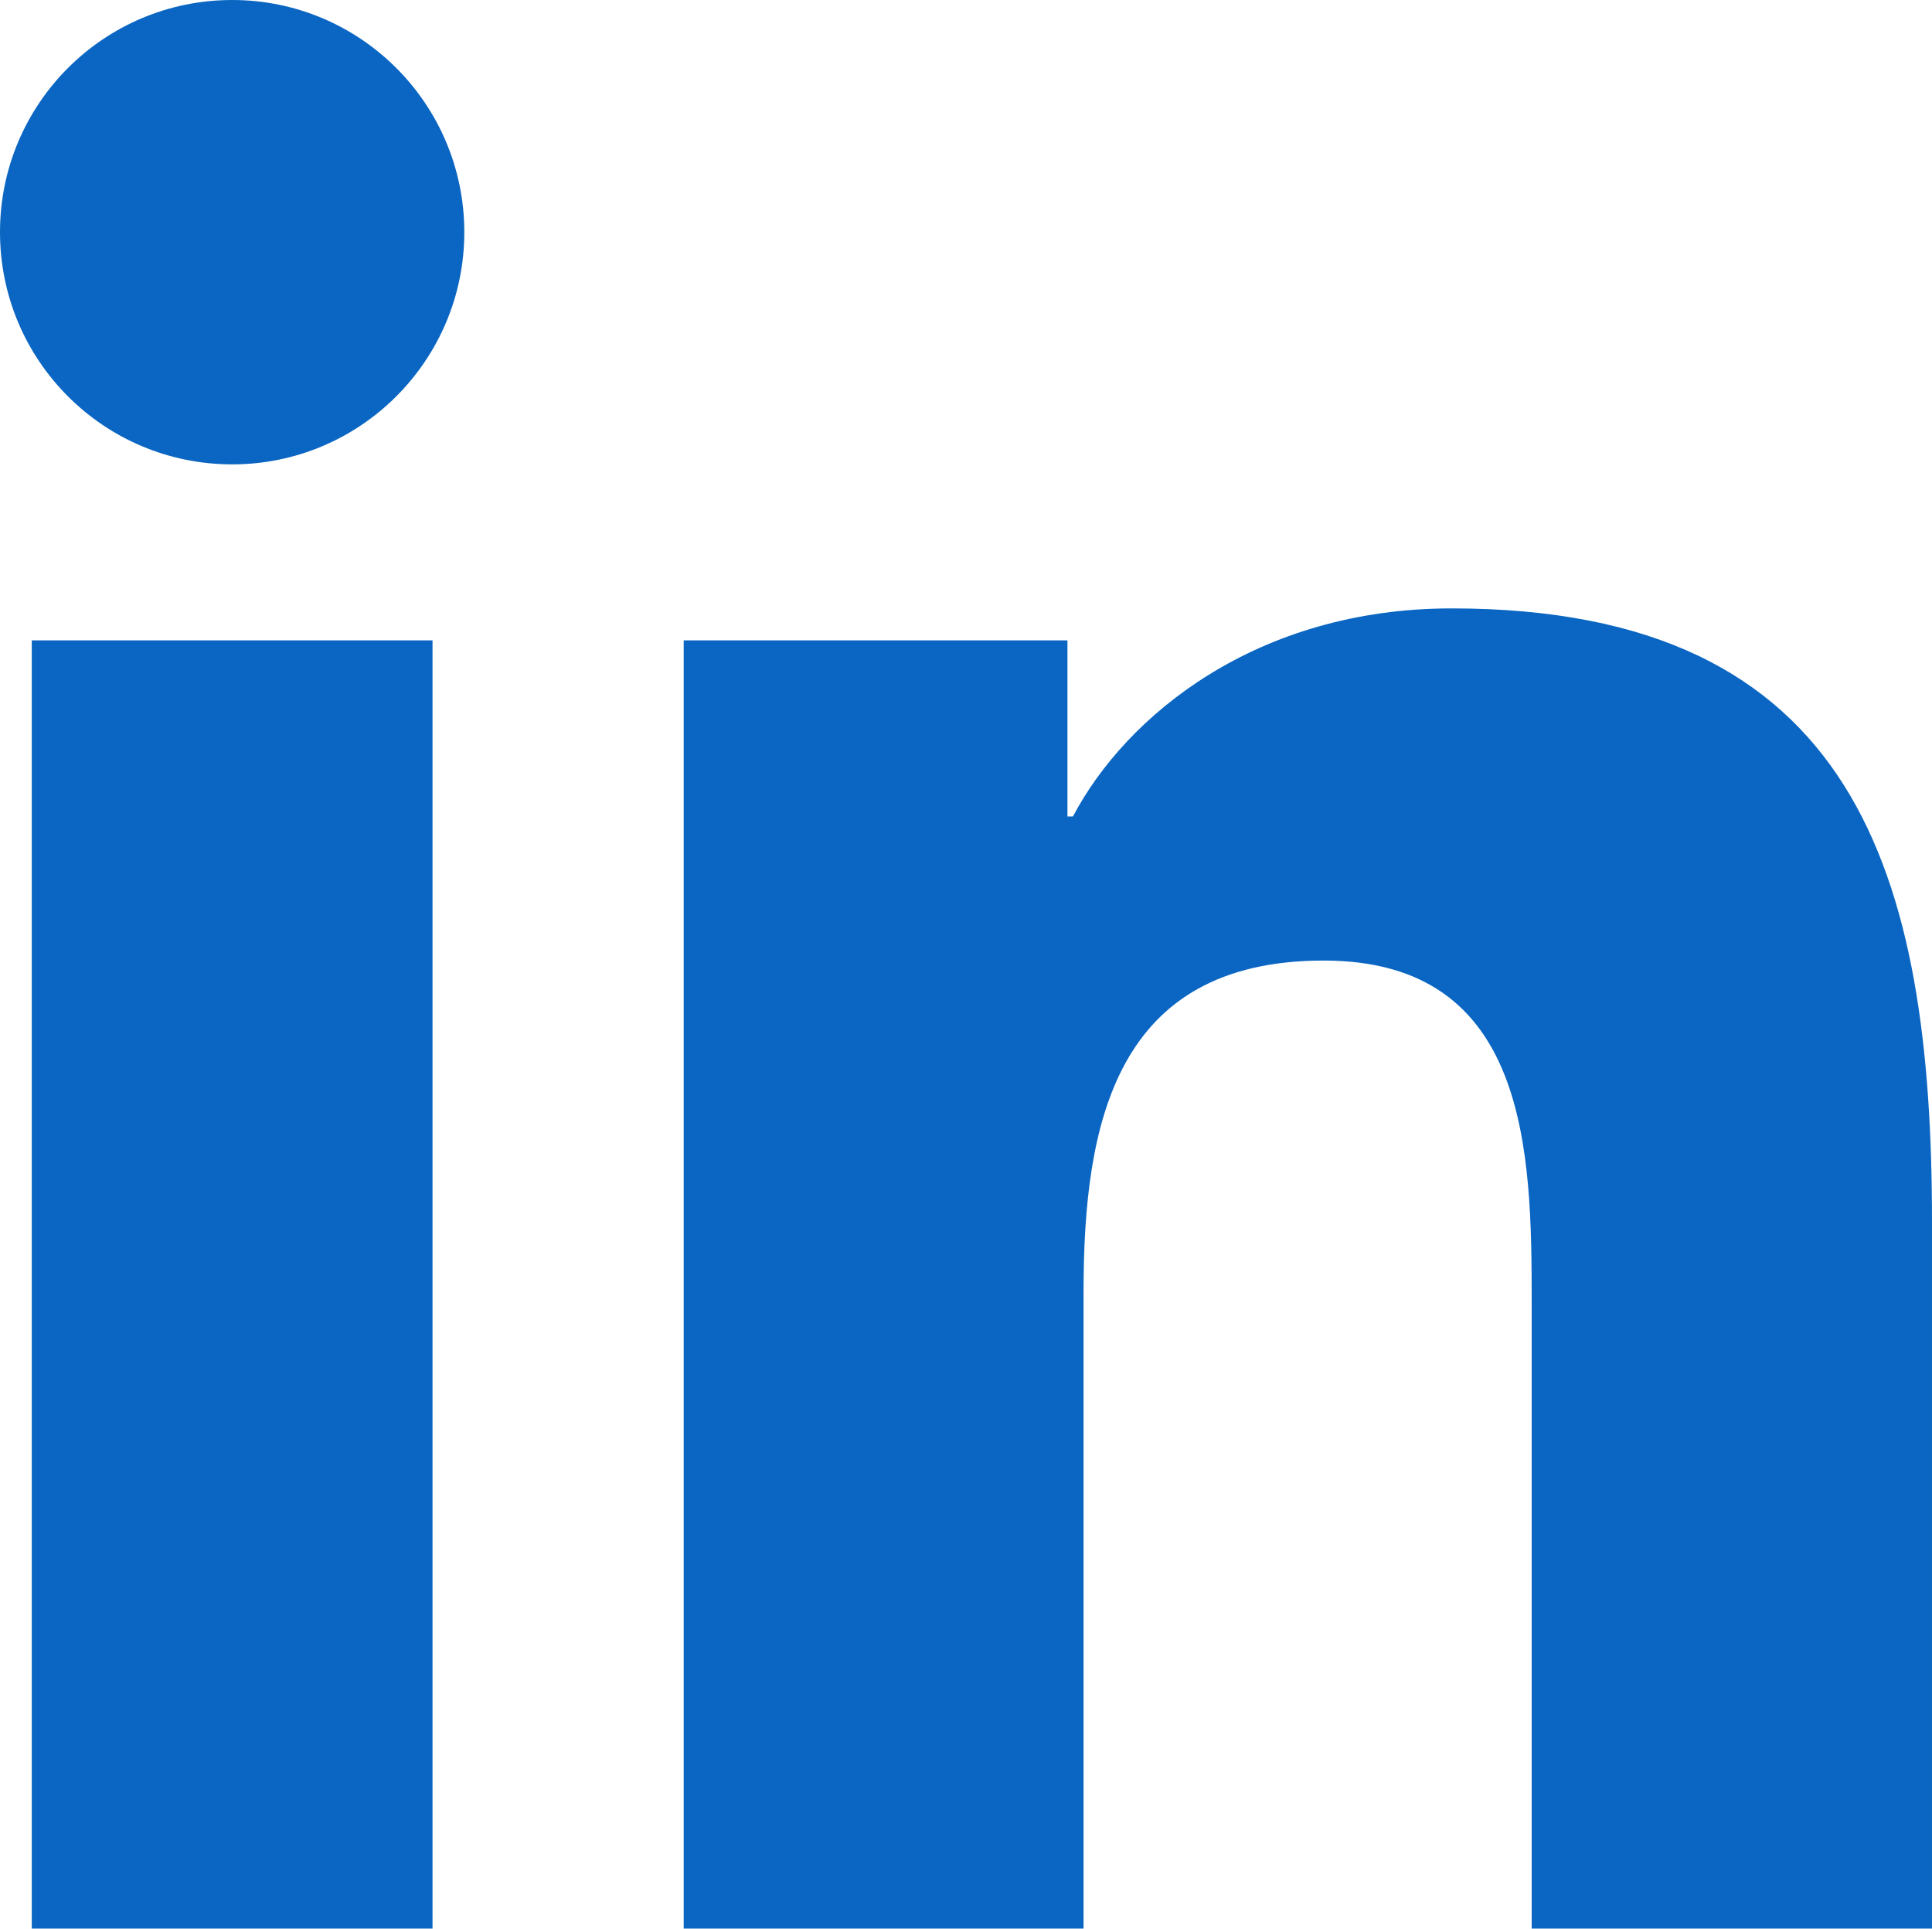
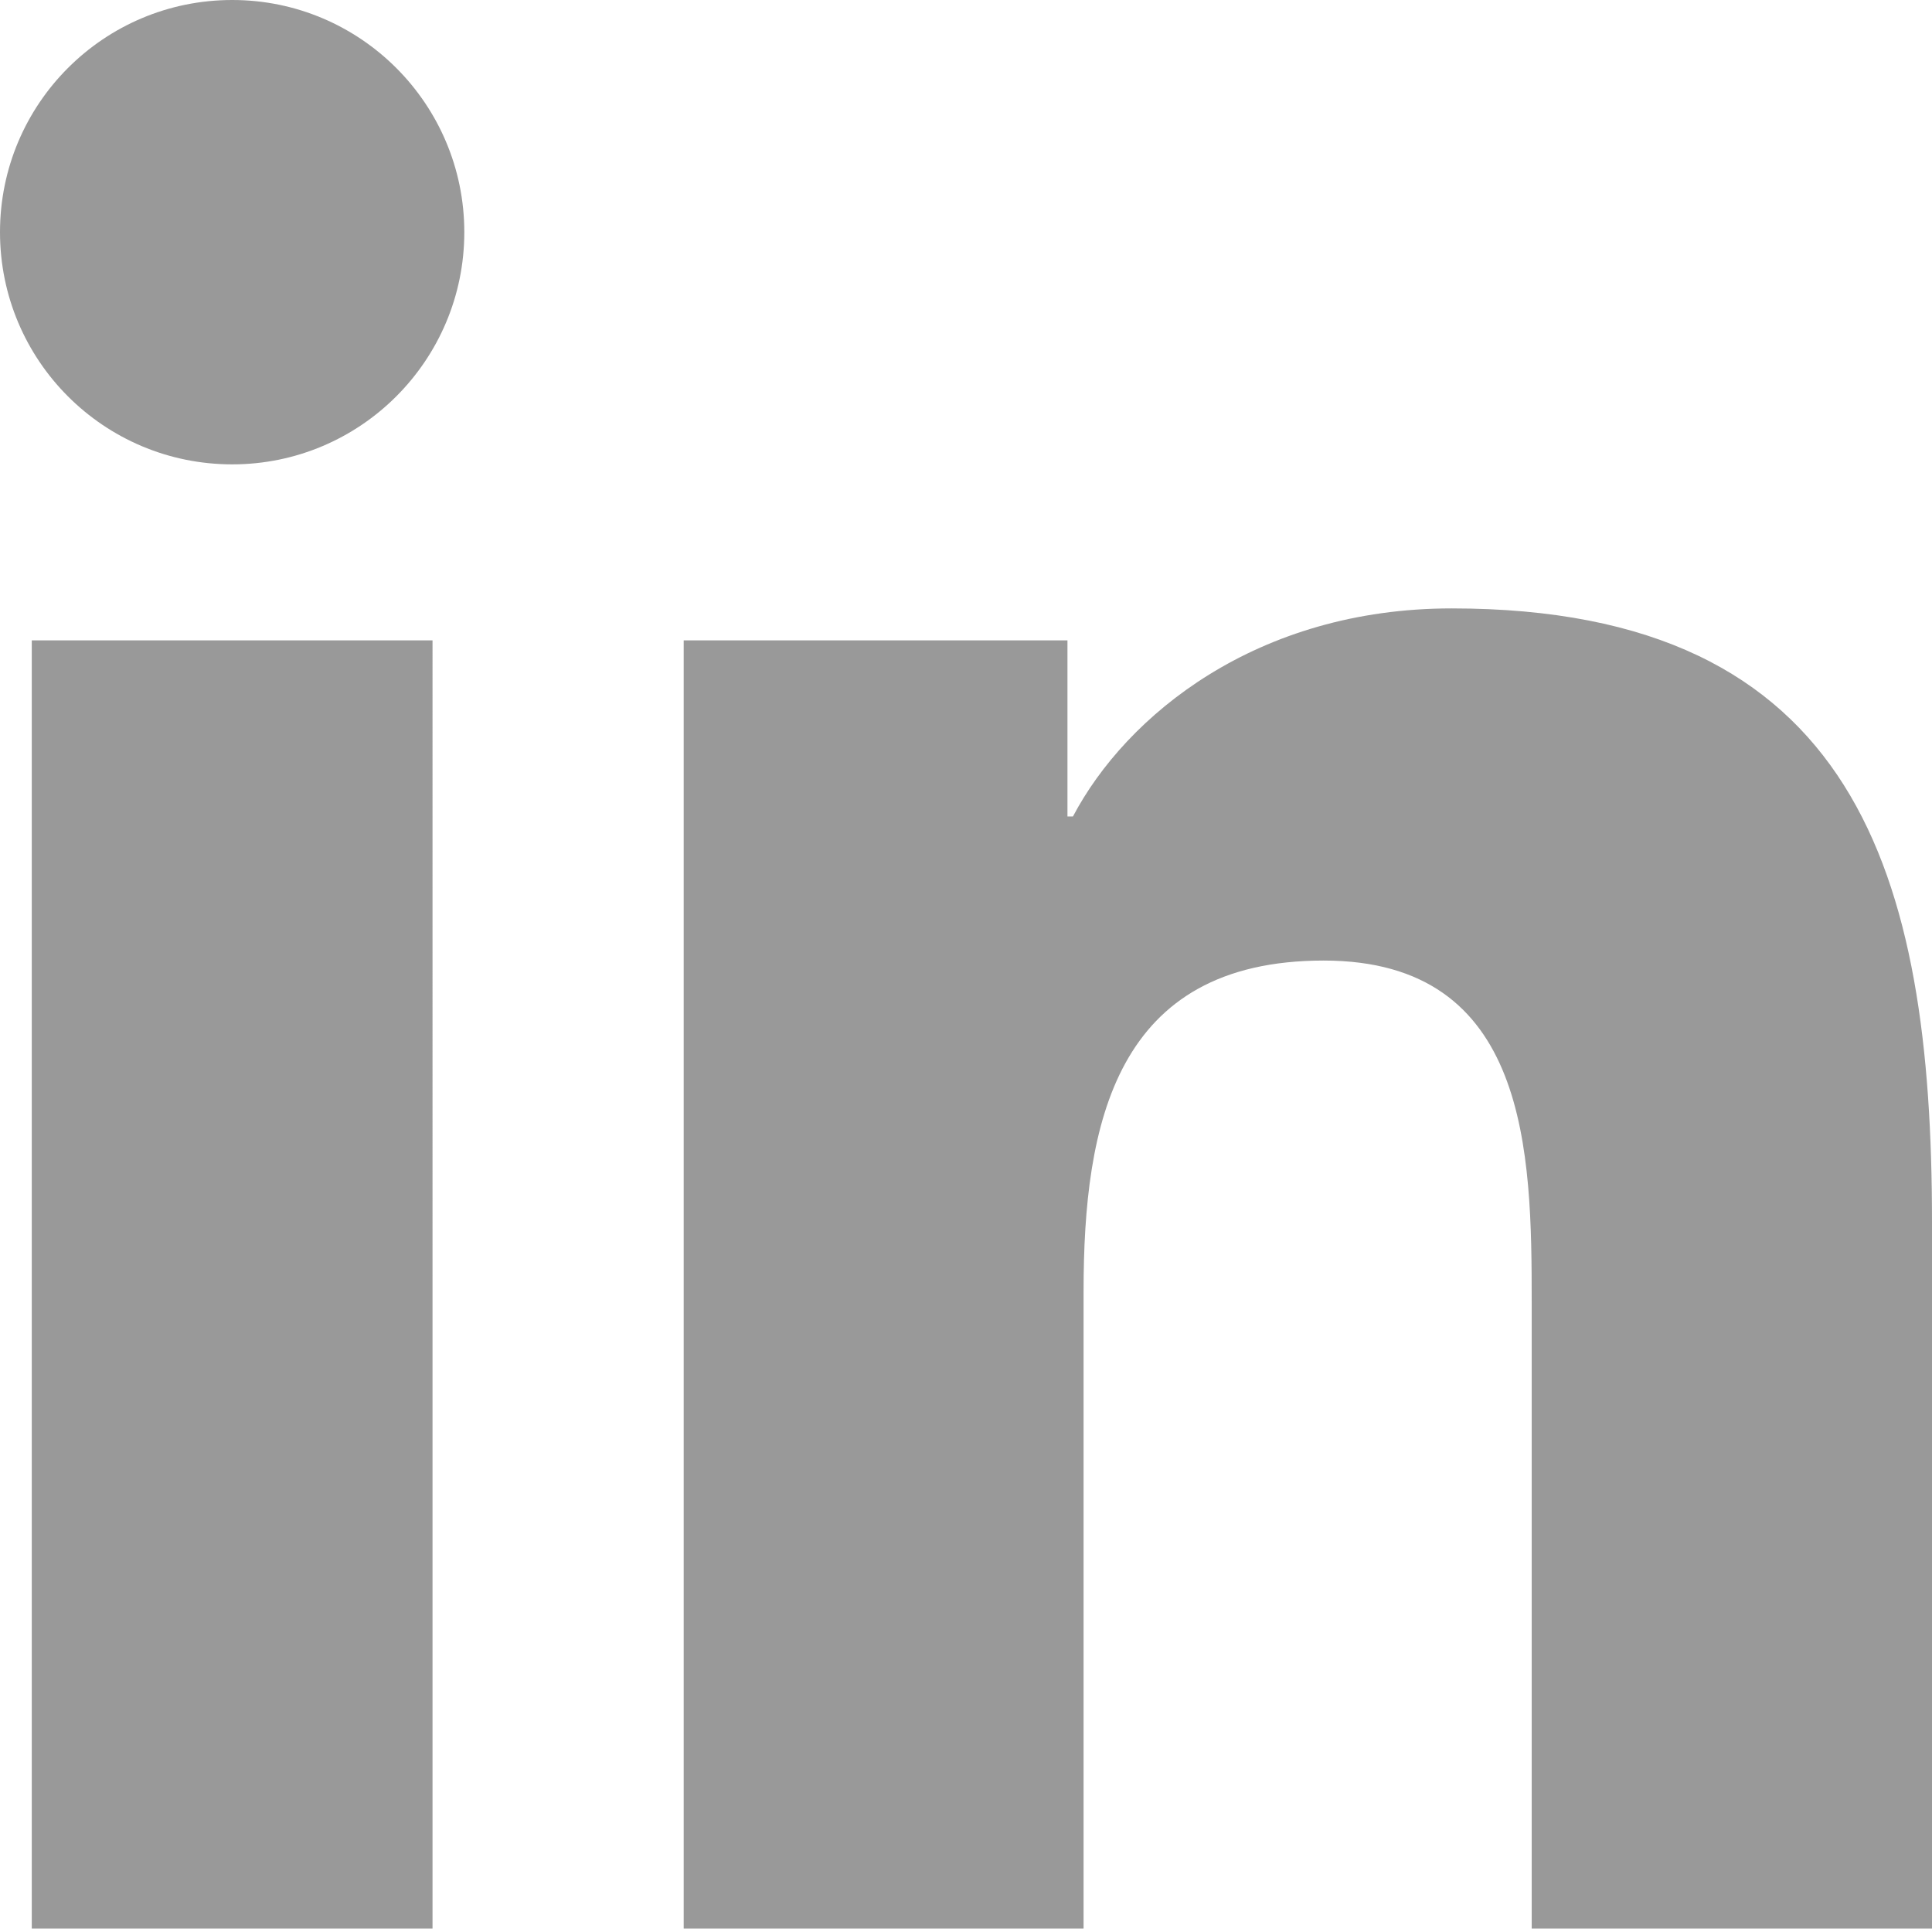
- <svg xmlns="http://www.w3.org/2000/svg" version="1.1" id="Layer_1" x="0px" y="0px" width="438.145px" height="437.347px" viewBox="82.386 172.657 438.145 437.347" enable-background="new 82.386 172.657 438.145 437.347" xml:space="preserve">
-   <path fill="#0A66C2" d="M520.53,610.004V449.791c0-78.677-16.988-139.166-108.917-139.166c-44.173,0-73.798,24.22-85.904,47.186  h-1.242v-39.937h-87.032v292.129h90.684V465.517c0-38.109,7.209-75.033,54.451-75.033c46.595,0,47.177,43.583,47.177,77.458v142.062  H520.53L520.53,610.004z M180.477,317.875H89.592v292.129h90.884V317.875z M135.058,172.657c-29.16,0-52.672,23.589-52.672,52.65  c0,29.067,23.513,52.656,52.672,52.656c29.045,0,52.625-23.588,52.625-52.656C187.683,196.247,164.103,172.657,135.058,172.657  L135.058,172.657z" />
+ <svg xmlns="http://www.w3.org/2000/svg" version="1.1" id="Layer_1" x="0px" y="0px" width="438.144px" height="437.346px" viewBox="82.386 172.657 438.144 437.346" enable-background="new 82.386 172.657 438.144 437.346" xml:space="preserve">
+   <path fill="#999999" d="M520.53,610.003V449.791c0-78.677-16.988-139.166-108.917-139.166c-44.173,0-73.798,24.222-85.904,47.188  h-1.242v-39.938h-87.031v292.129h90.685V465.517c0-38.109,7.209-75.033,54.451-75.033c46.595,0,47.177,43.584,47.177,77.459v142.061  H520.53L520.53,610.003z M180.477,317.875H89.592v292.129h90.884L180.477,317.875L180.477,317.875z M135.058,172.657  c-29.16,0-52.672,23.589-52.672,52.65c0,29.067,23.513,52.655,52.672,52.655c29.045,0,52.625-23.588,52.625-52.655  C187.683,196.247,164.103,172.657,135.058,172.657L135.058,172.657z" />
</svg>
